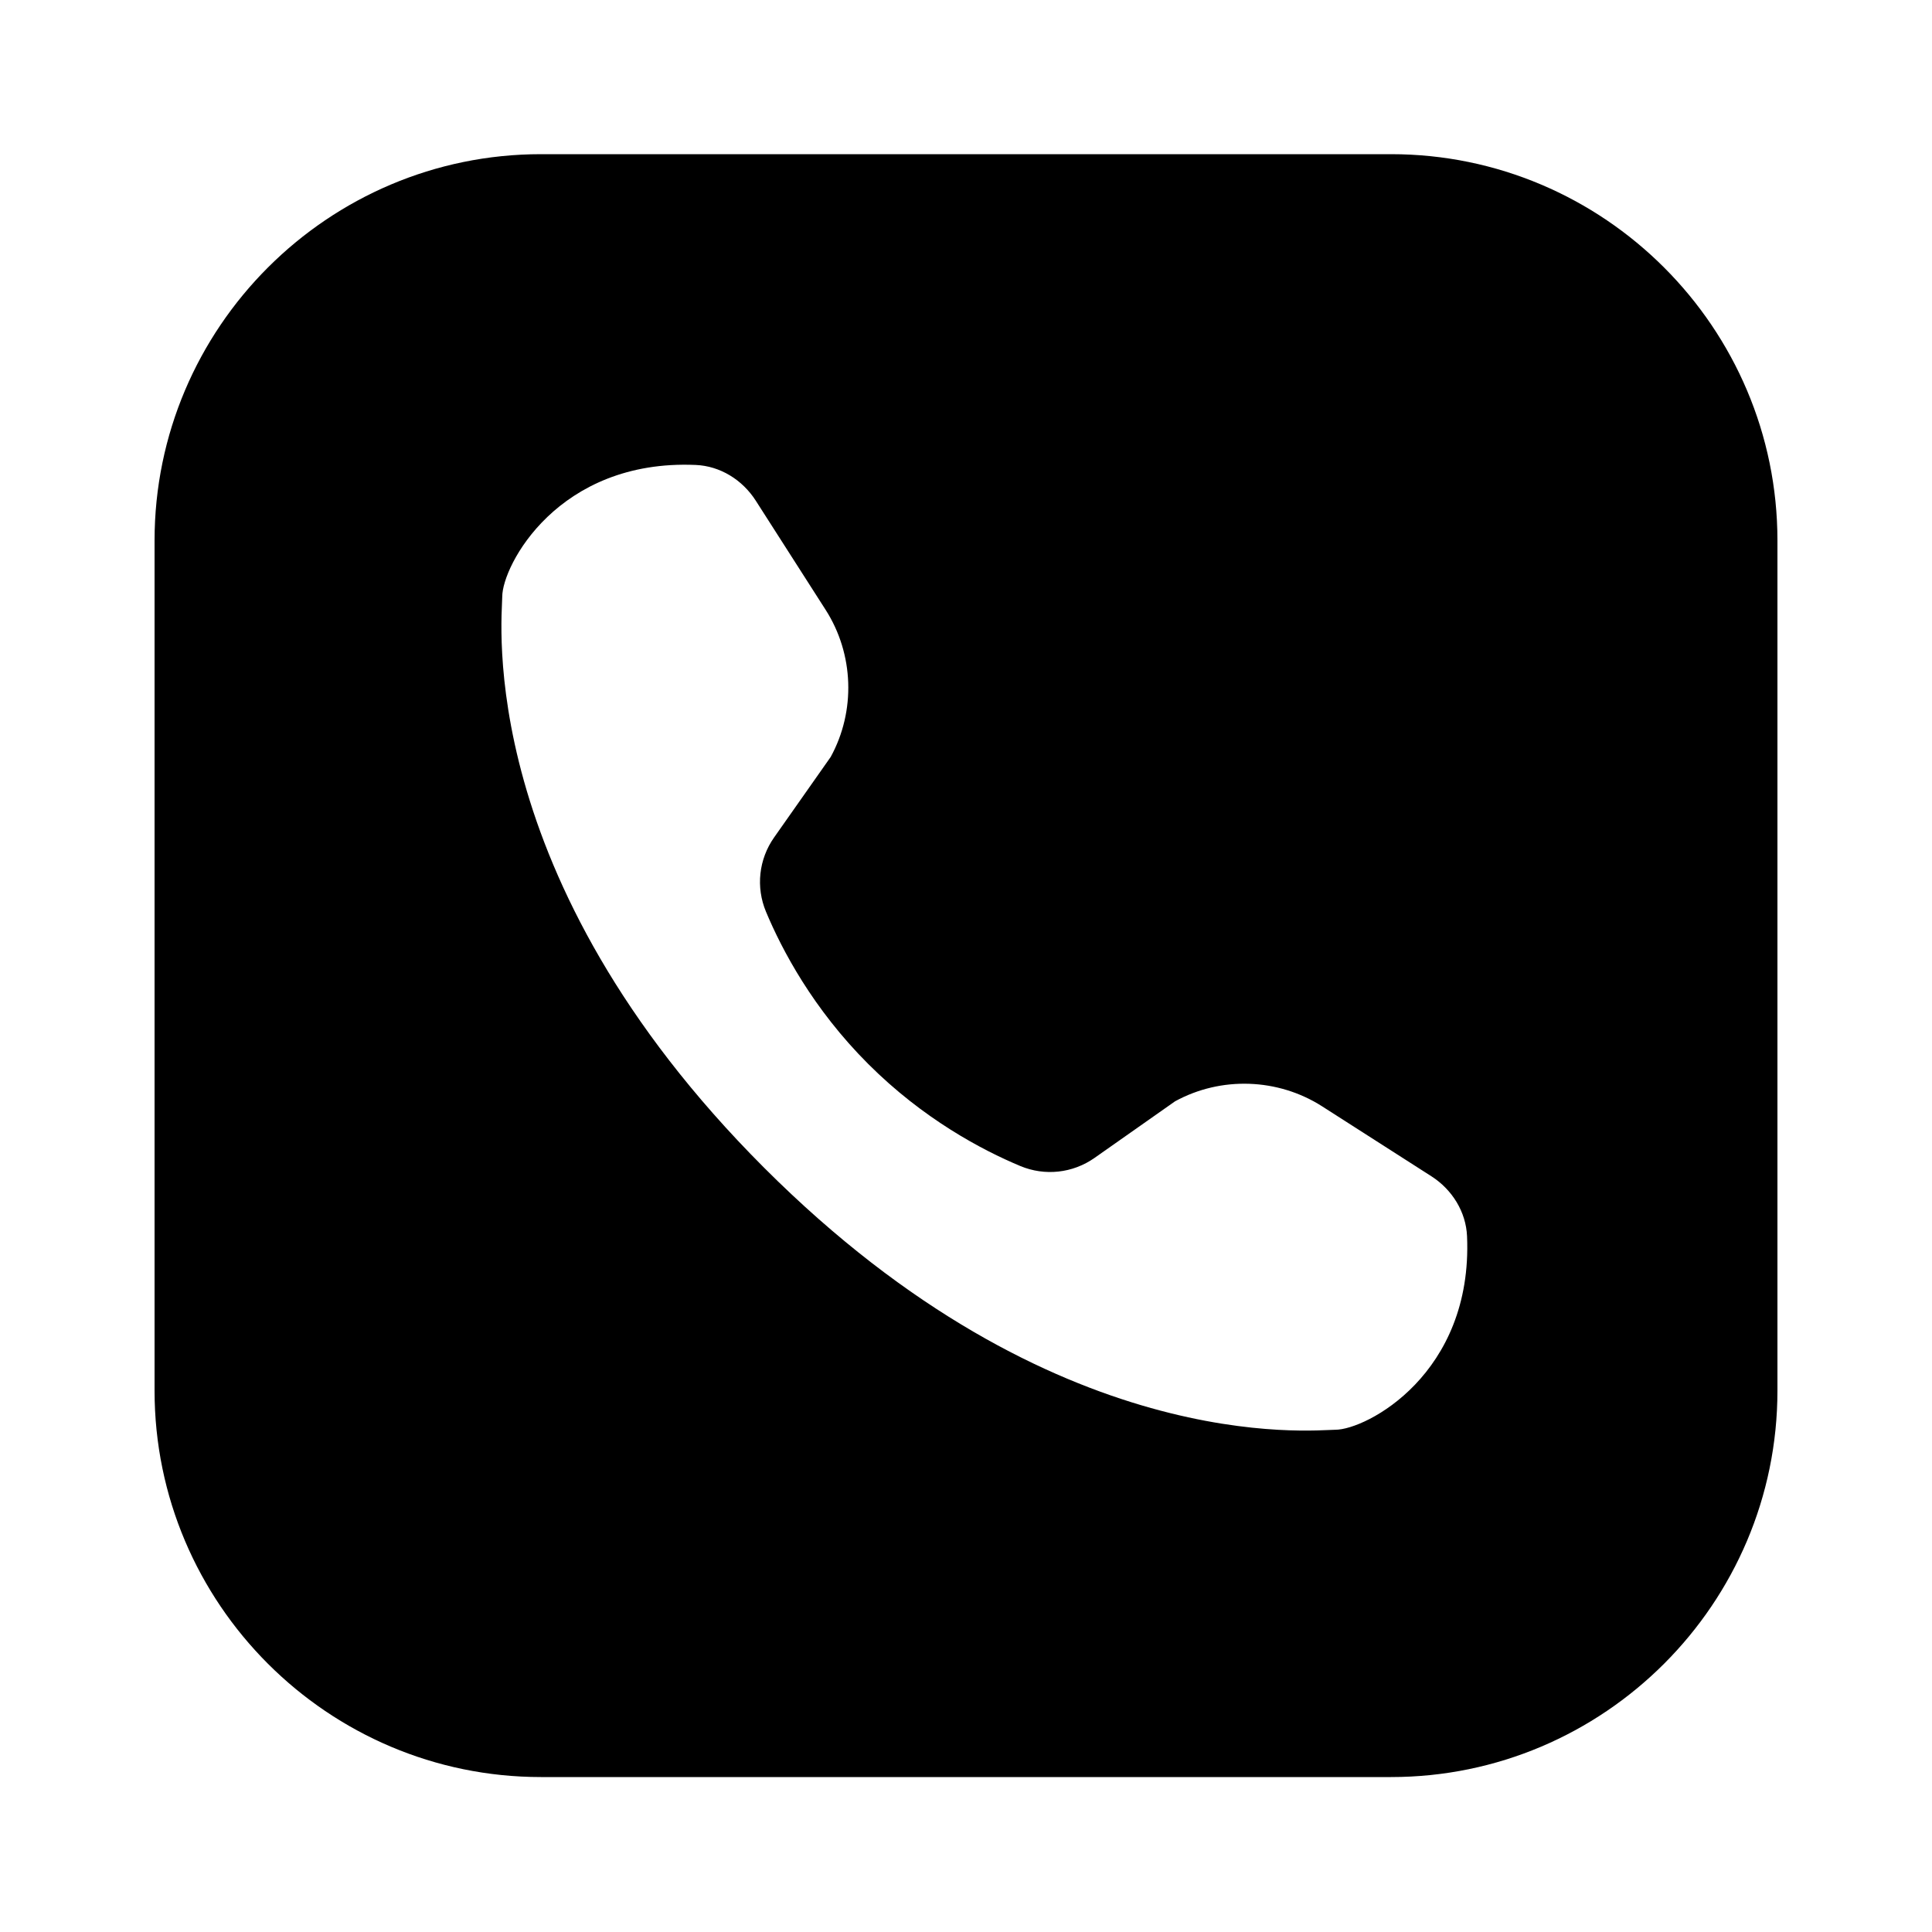
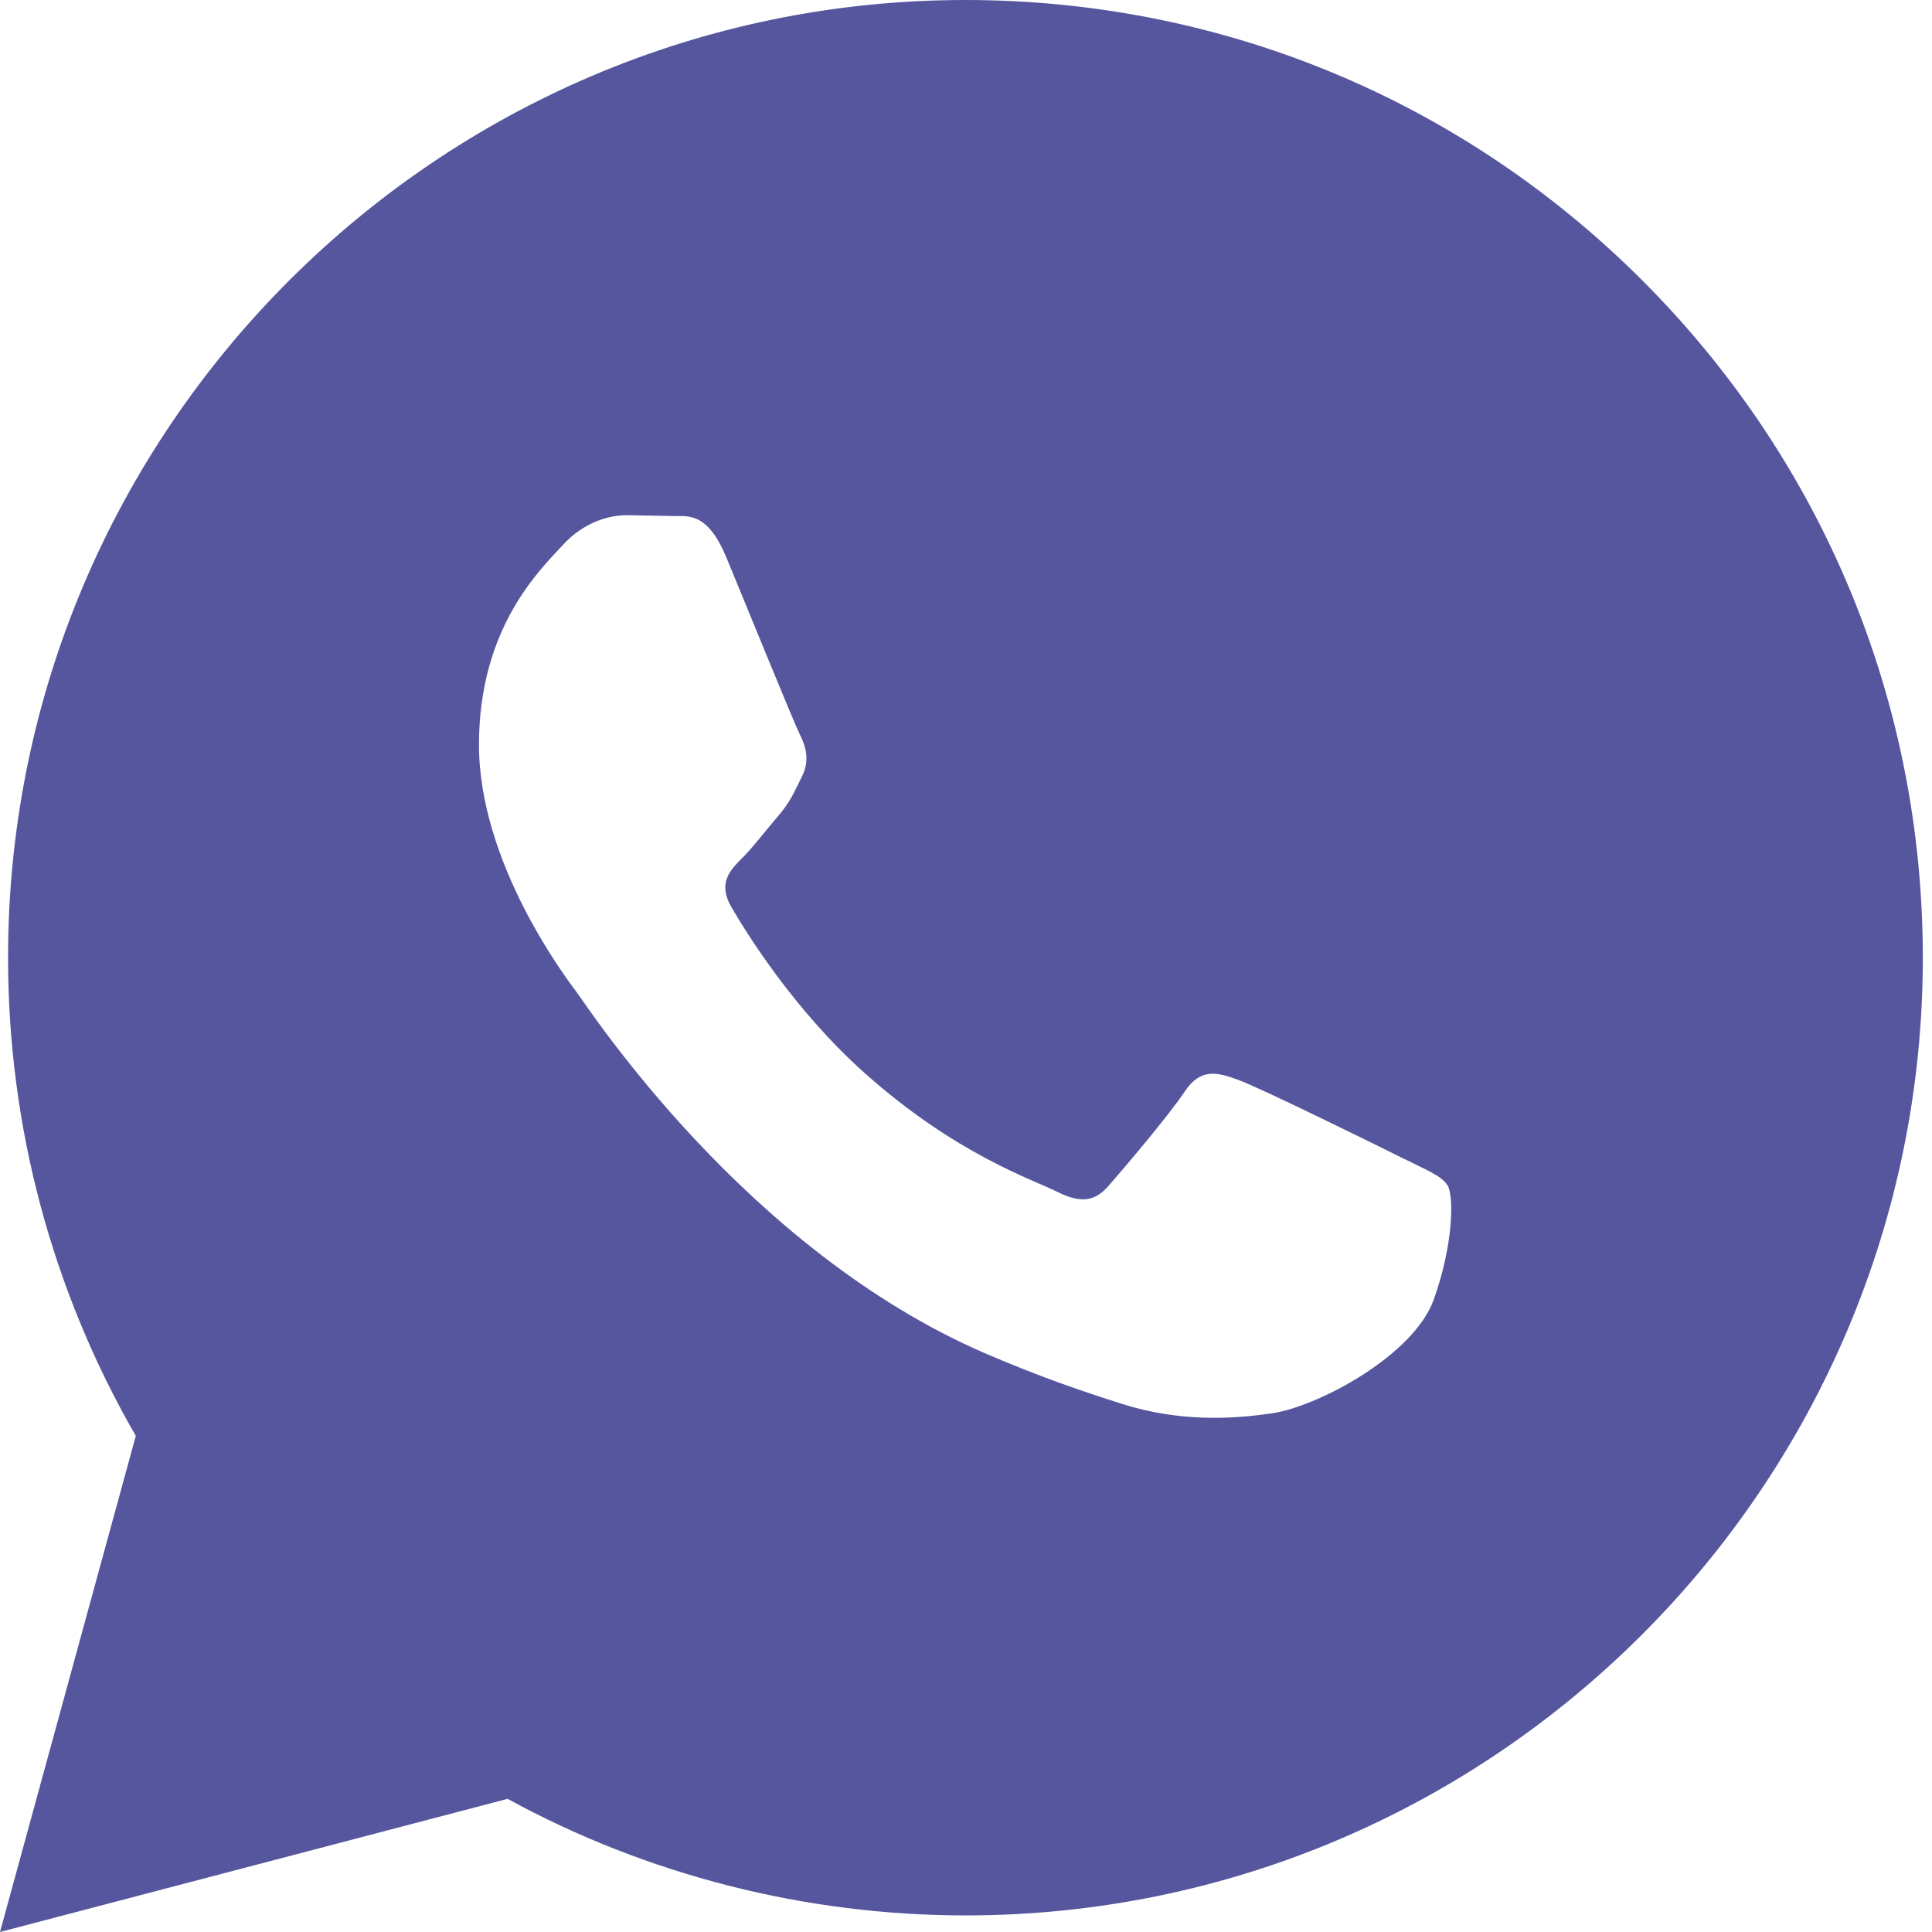
- <svg xmlns="http://www.w3.org/2000/svg" viewBox="0 0 50 50" width="24px" height="24px">
-   <path d="M 14 3.99 C 8.489 3.99 4 8.479 4 13.99 L 4 35.99 C 4 41.502 8.489 45.99 14 45.99 L 36 45.99 C 41.511 45.99 46 41.502 46 35.99 L 46 13.99 C 46 8.479 41.511 3.99 36 3.99 L 14 3.99 z M 18.006 12.033 C 18.634 12.06 19.211 12.414 19.559 12.957 C 19.955 13.575 20.569 14.534 21.369 15.785 C 22.099 16.926 22.15 18.4 21.498 19.59 L 20.033 21.674 C 19.637 22.238 19.558 22.96 19.824 23.596 C 20.238 24.586 21.041 26.107 22.467 27.533 C 23.893 28.959 25.414 29.762 26.404 30.176 C 27.04 30.442 27.762 30.363 28.326 29.967 L 30.41 28.502 C 31.6 27.85 33.074 27.902 34.215 28.631 C 35.466 29.431 36.425 30.045 37.043 30.441 C 37.586 30.789 37.94 31.366 37.967 31.994 C 38.121 35.558 35.36 37.002 34.557 37.002 C 34.001 37.002 27.316 37.762 19.777 30.223 C 12.238 22.684 12.998 15.999 12.998 15.443 C 12.998 14.64 14.442 11.879 18.006 12.033 z" />
+ <svg xmlns="http://www.w3.org/2000/svg" width="24" height="24" viewBox="0 0 24 24" fill="none">
+   <path d="M0 24L1.687 17.837C0.646 16.033 0.099 13.988 0.1 11.891C0.103 5.335 5.438 0 11.993 0C15.174 0.001 18.16 1.24 20.406 3.488C22.651 5.736 23.887 8.724 23.886 11.902C23.883 18.459 18.548 23.794 11.993 23.794C10.003 23.793 8.042 23.294 6.305 22.346L0 24ZM17.984 14.729C17.91 14.605 17.712 14.531 17.414 14.382C17.117 14.233 15.656 13.514 15.383 13.415C15.111 13.316 14.913 13.266 14.714 13.564C14.516 13.861 13.946 14.531 13.773 14.729C13.6 14.927 13.426 14.952 13.129 14.803C12.832 14.654 11.874 14.341 10.739 13.328C9.856 12.54 9.259 11.567 9.086 11.269C8.913 10.972 9.068 10.811 9.216 10.663C9.35 10.53 9.513 10.316 9.662 10.142C9.813 9.97 9.862 9.846 9.962 9.647C10.061 9.449 10.012 9.275 9.937 9.126C9.862 8.978 9.268 7.515 9.021 6.92C8.779 6.341 8.534 6.419 8.352 6.41L7.782 6.4C7.584 6.4 7.262 6.474 6.99 6.772C6.718 7.07 5.95 7.788 5.95 9.251C5.95 10.714 7.015 12.127 7.163 12.325C7.312 12.523 9.258 15.525 12.239 16.812C12.948 17.118 13.502 17.301 13.933 17.438C14.645 17.664 15.293 17.632 15.805 17.556C16.376 17.471 17.563 16.837 17.811 16.143C18.059 15.448 18.059 14.853 17.984 14.729Z" fill="#55569E" />
</svg>
